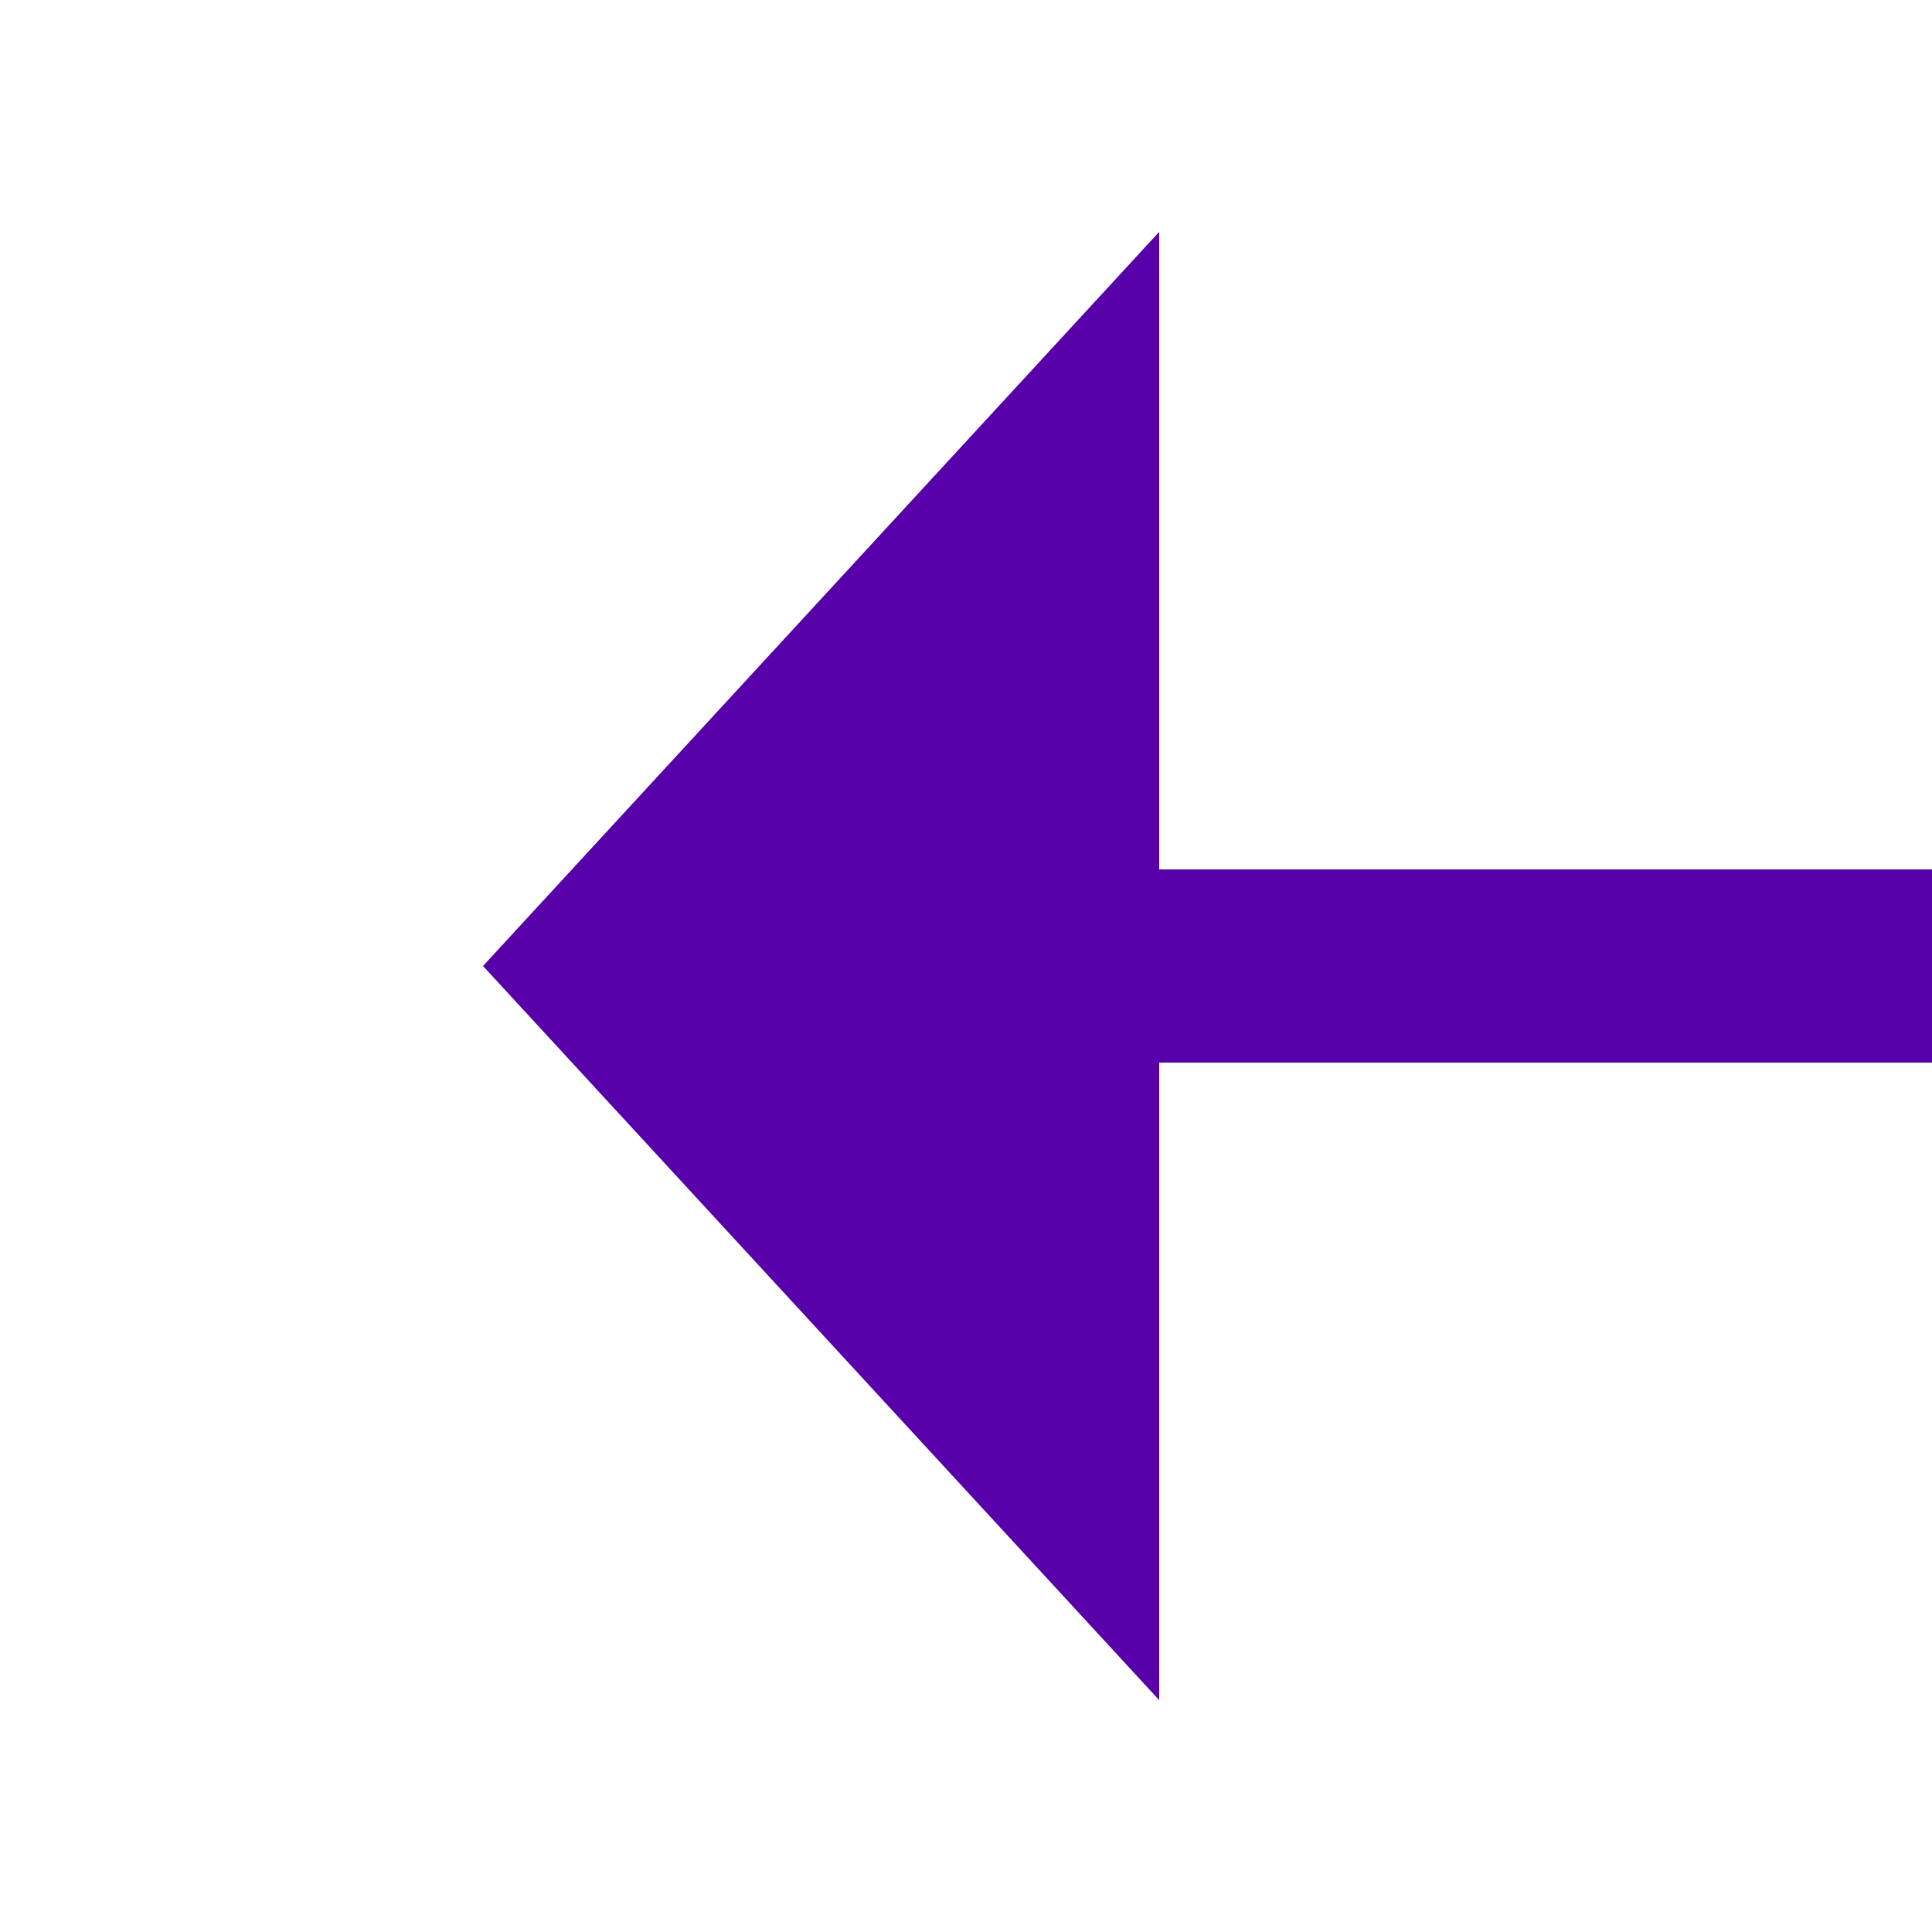
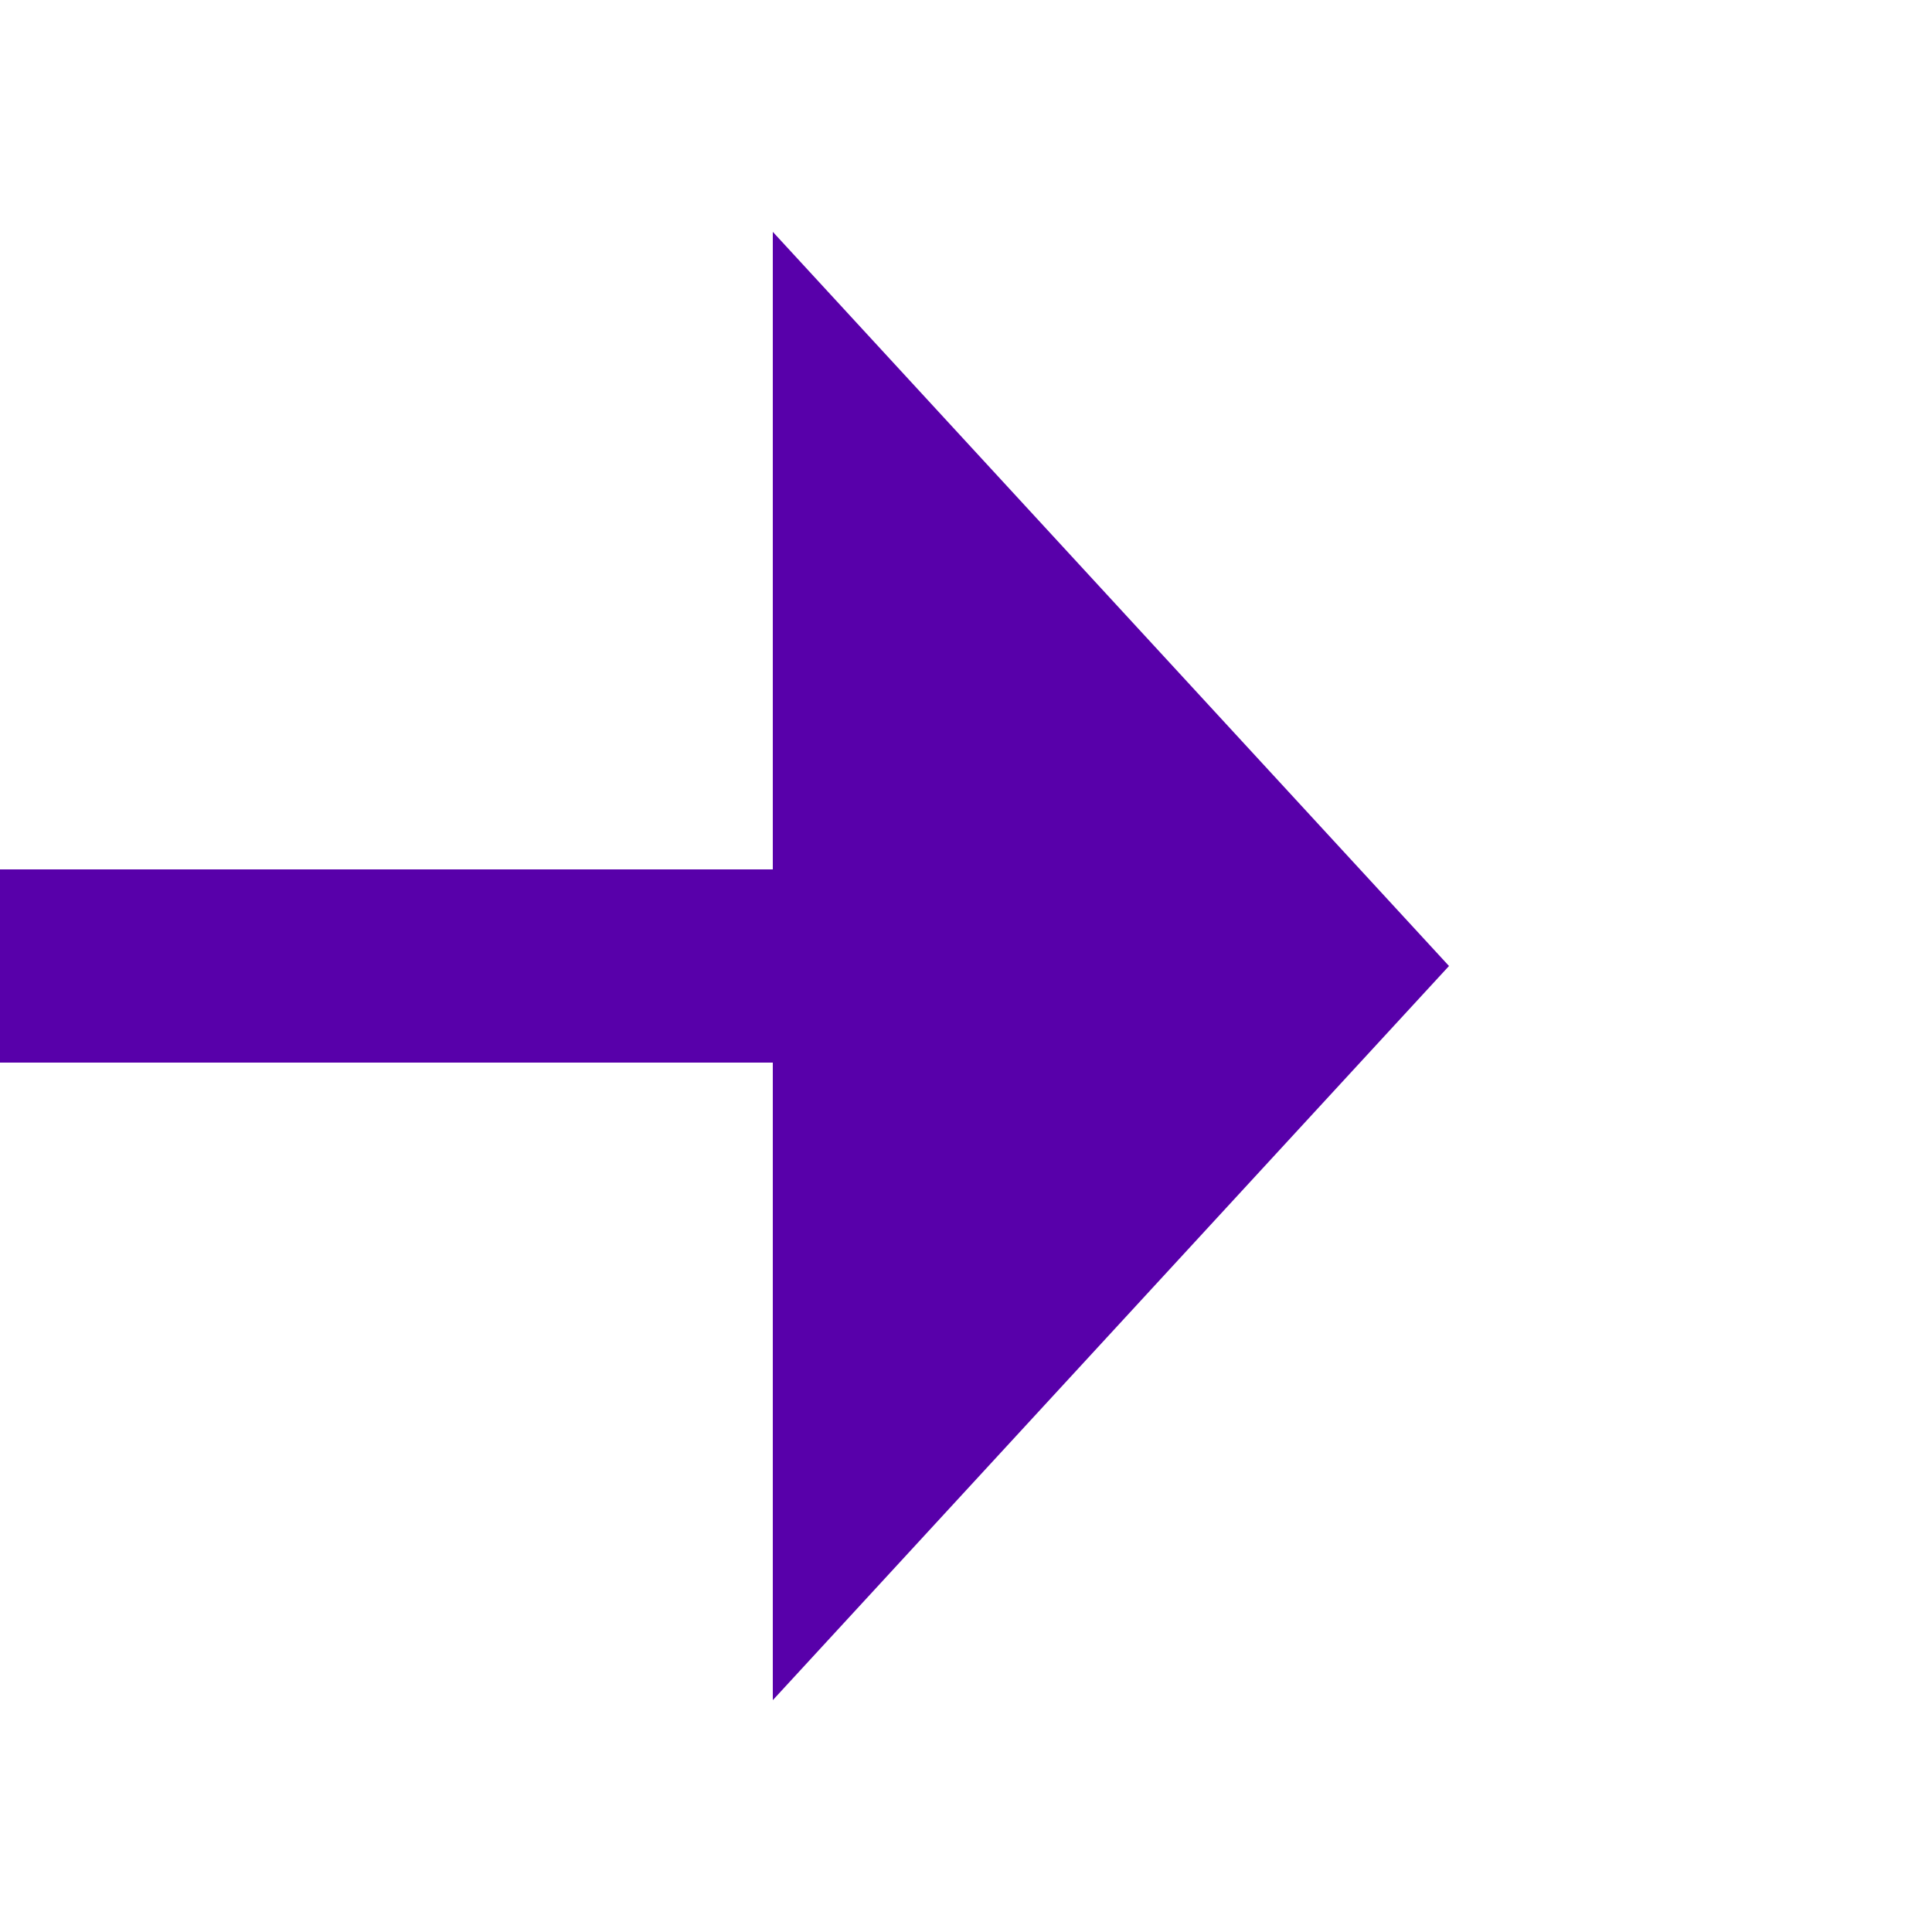
- <svg xmlns="http://www.w3.org/2000/svg" version="1.1" width="20px" height="20px" preserveAspectRatio="xMinYMid meet" viewBox="549 2252 20 18">
-   <path d="M 637 2261  L 560 2261  " stroke-width="2" stroke-dasharray="0" stroke="rgba(88, 0, 170, 1)" fill="none" class="stroke" />
-   <path d="M 635.5 2257.5  A 3.5 3.5 0 0 0 632 2261 A 3.5 3.5 0 0 0 635.5 2264.5 A 3.5 3.5 0 0 0 639 2261 A 3.5 3.5 0 0 0 635.5 2257.5 Z M 561 2253.4  L 554 2261  L 561 2268.6  L 561 2253.4  Z " fill-rule="nonzero" fill="rgba(88, 0, 170, 1)" stroke="none" class="fill" />
+ <svg xmlns="http://www.w3.org/2000/svg" version="1.1" width="20px" height="20px" preserveAspectRatio="xMinYMid meet" viewBox="1089 2900 20 18">
+   <path d="M 1012 2909  L 1098 2909  " stroke-width="2" stroke-dasharray="0" stroke="rgba(88, 0, 170, 1)" fill="none" class="stroke" />
+   <path d="M 1013.5 2905.5  A 3.5 3.5 0 0 0 1010 2909 A 3.5 3.5 0 0 0 1013.5 2912.5 A 3.5 3.5 0 0 0 1017 2909 A 3.5 3.5 0 0 0 1013.5 2905.5 Z M 1097 2916.6  L 1104 2909  L 1097 2901.4  L 1097 2916.6  Z " fill-rule="nonzero" fill="rgba(88, 0, 170, 1)" stroke="none" class="fill" />
</svg>
